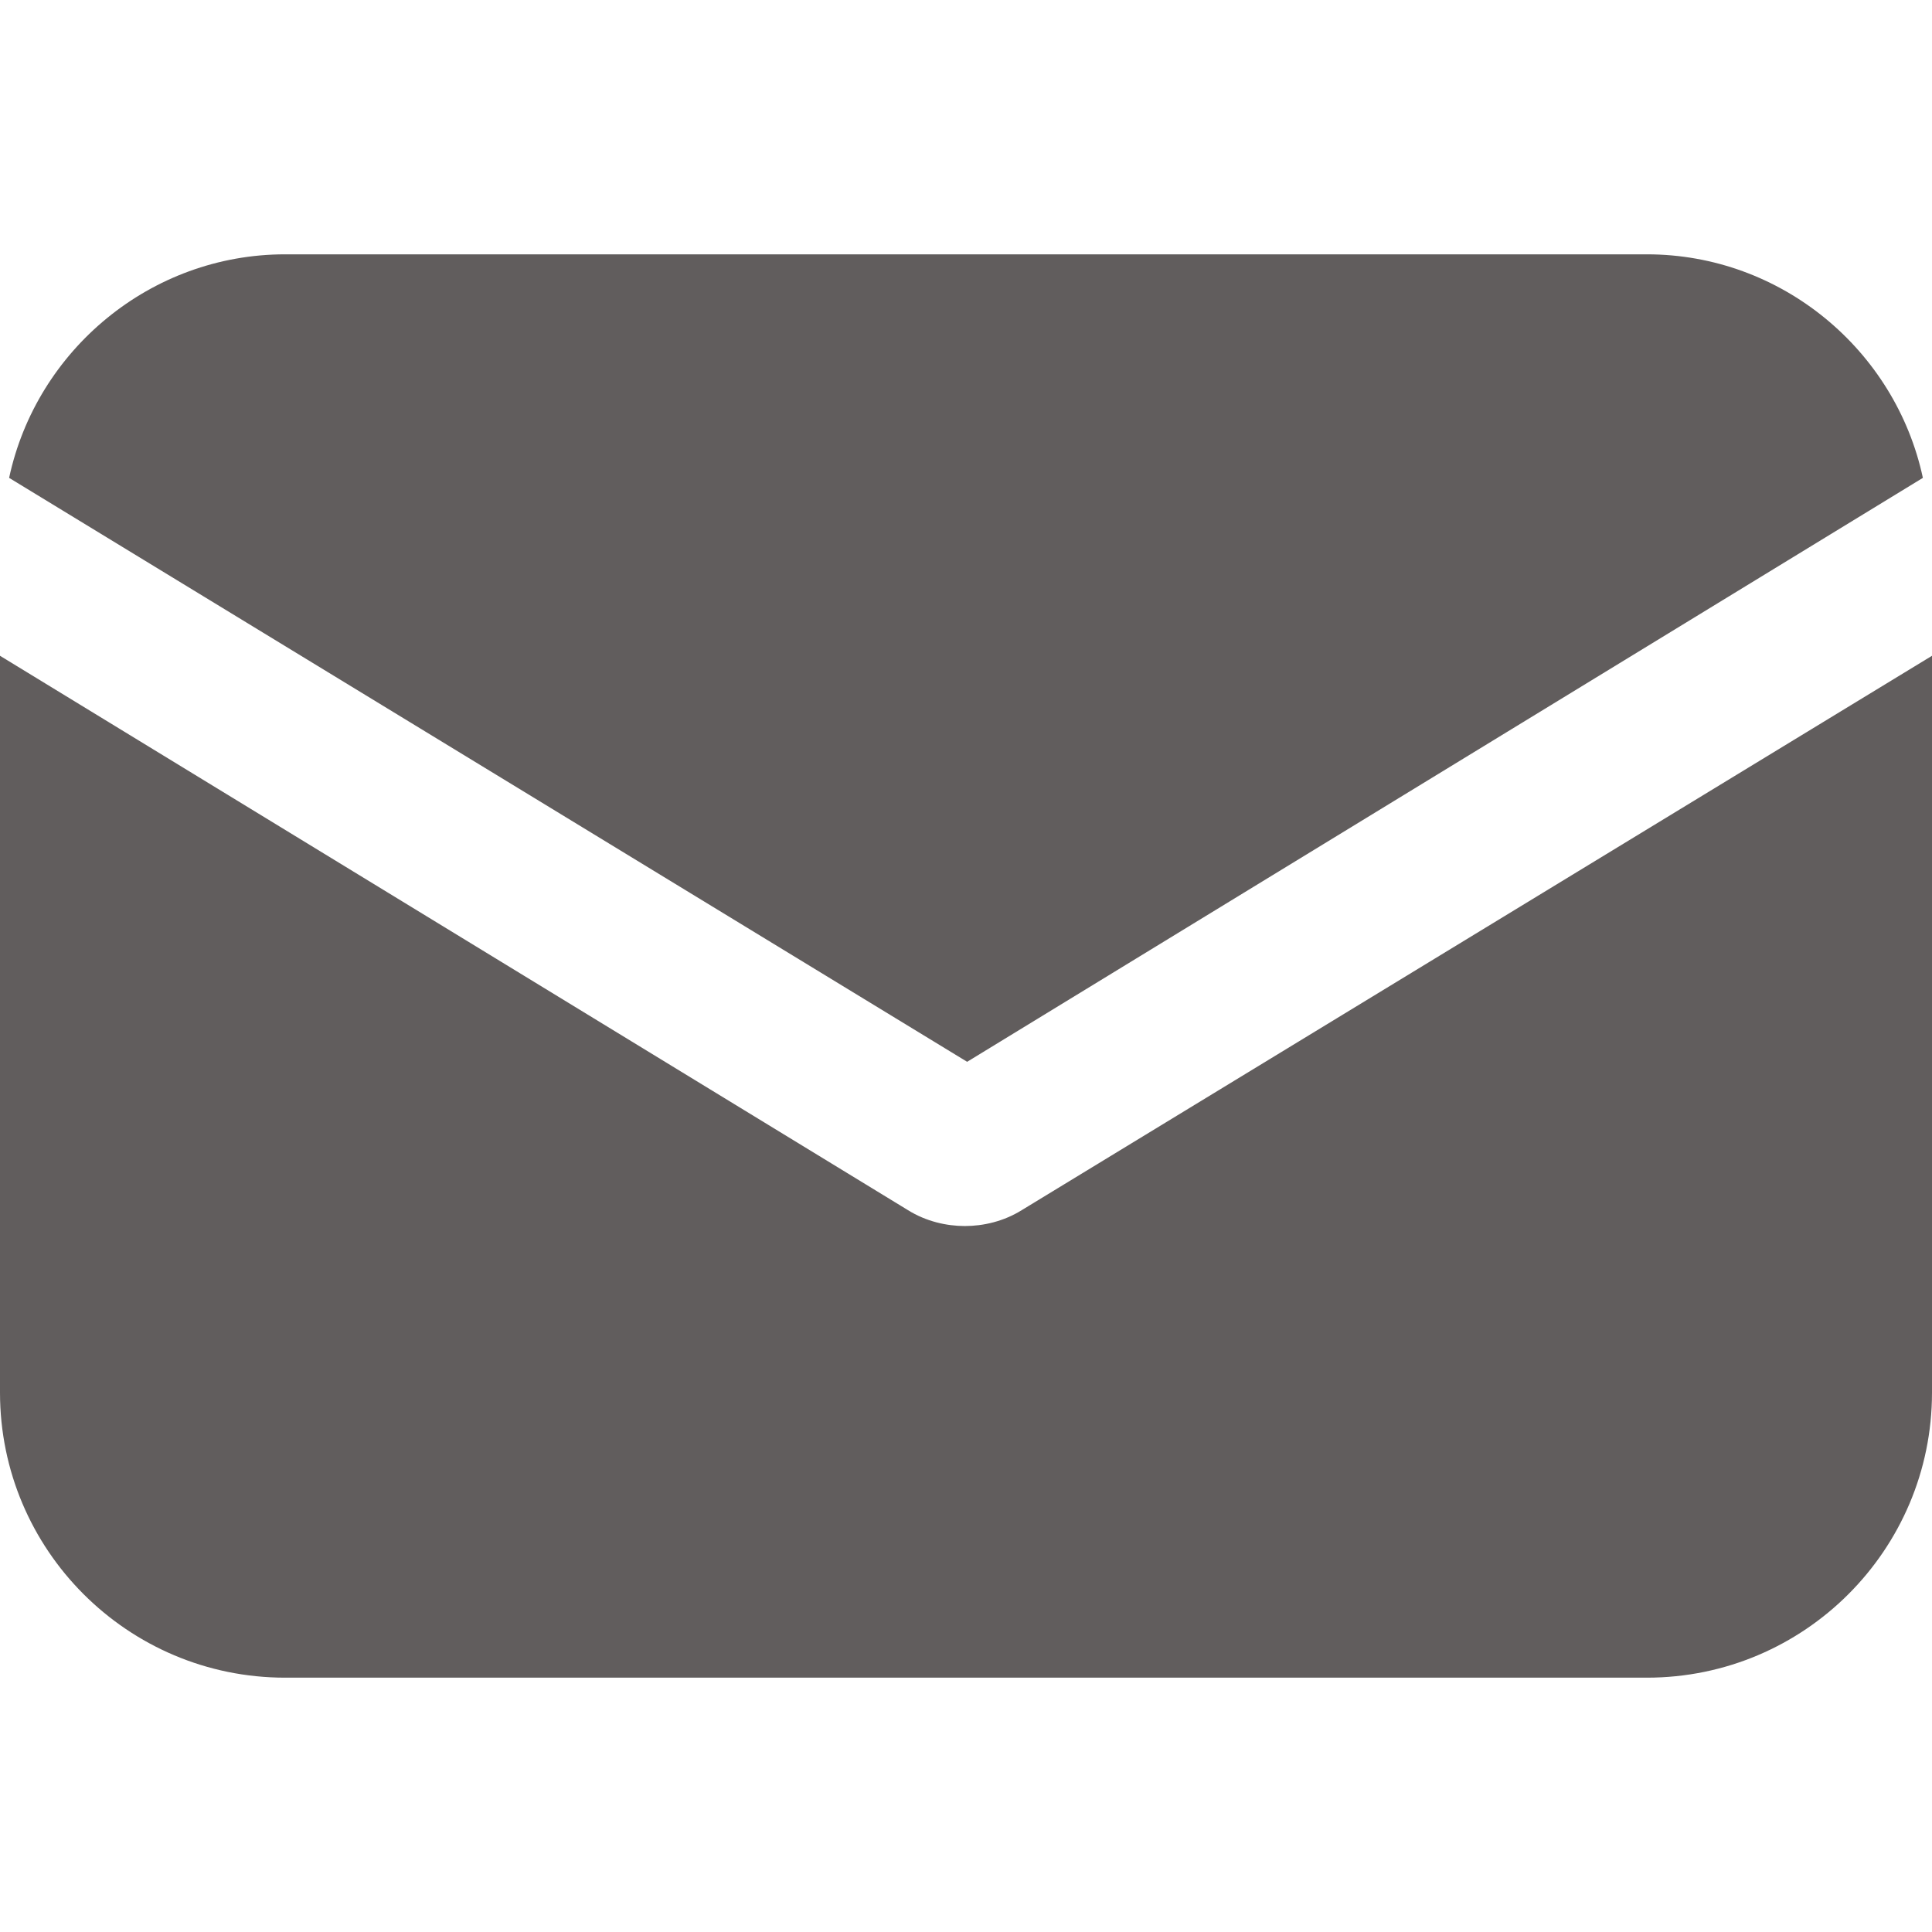
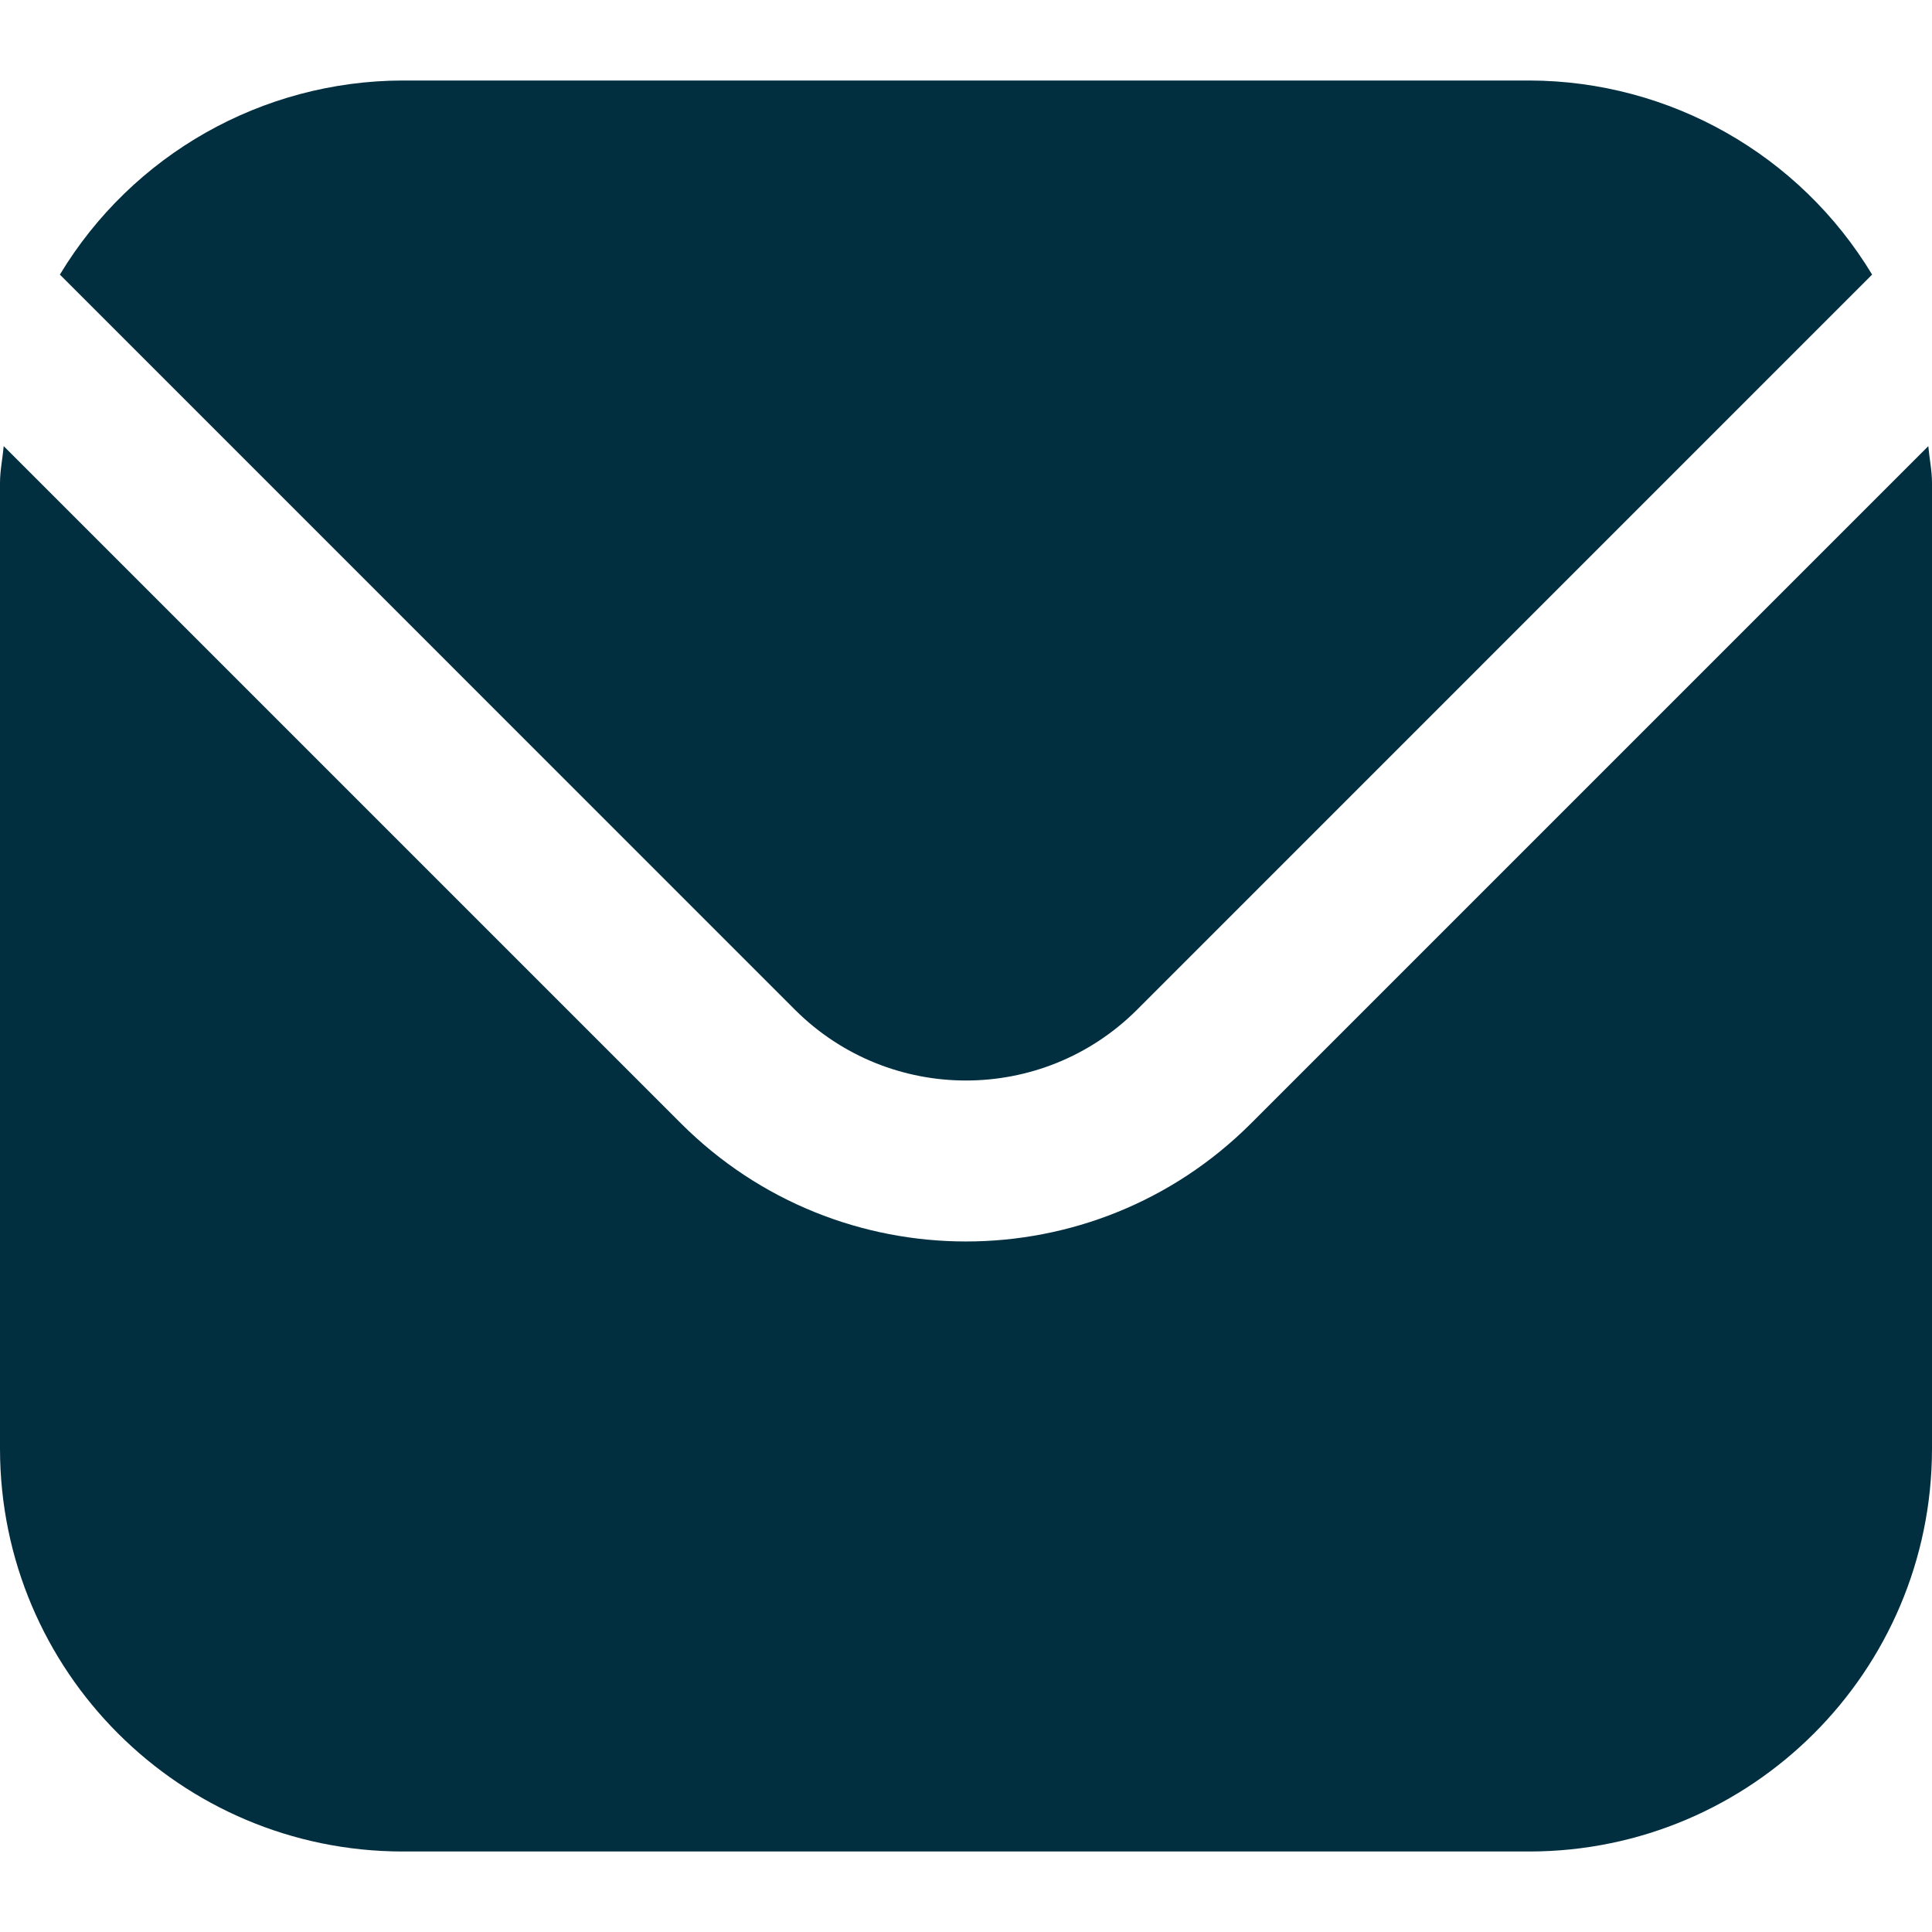
- <svg xmlns="http://www.w3.org/2000/svg" version="1.1" width="512" height="512" x="0" y="0" viewBox="0 0 433.664 433.664" style="enable-background:new 0 0 512 512" xml:space="preserve" class="">
+ <svg xmlns="http://www.w3.org/2000/svg" version="1.1" width="512" height="512" x="0" y="0" viewBox="0 0 24 24" style="enable-background:new 0 0 512 512" xml:space="preserve" class="">
  <g>
-     <path d="M229.376 271.616c-4.096 2.56-8.704 3.584-12.8 3.584s-8.704-1.024-12.8-3.584L0 147.2v165.376c0 35.328 28.672 64 64 64h305.664c35.328 0 64-28.672 64-64V147.2L229.376 271.616z" fill="#615d5d" opacity="1" data-original="#000000" class="" />
-     <path d="M369.664 57.088H64c-30.208 0-55.808 21.504-61.952 50.176l215.04 131.072 214.528-131.072c-6.144-28.672-31.744-50.176-61.952-50.176z" fill="#615d5d" opacity="1" data-original="#000000" class="" />
+     <path d="m23.954 5.542-8.418 8.418a5.007 5.007 0 0 1-7.072 0L.046 5.542C.032 5.7 0 5.843 0 6v12a5.006 5.006 0 0 0 5 5h14a5.006 5.006 0 0 0 5-5V6c0-.157-.032-.3-.046-.458Z" fill="#022f40" opacity="1" data-original="#000000" class="" />
+     <path d="m14.122 12.546 9.134-9.135A4.986 4.986 0 0 0 19 1H5A4.986 4.986 0 0 0 .744 3.411l9.134 9.135a3.007 3.007 0 0 0 4.244 0Z" fill="#022f40" opacity="1" data-original="#000000" class="" />
  </g>
</svg>
